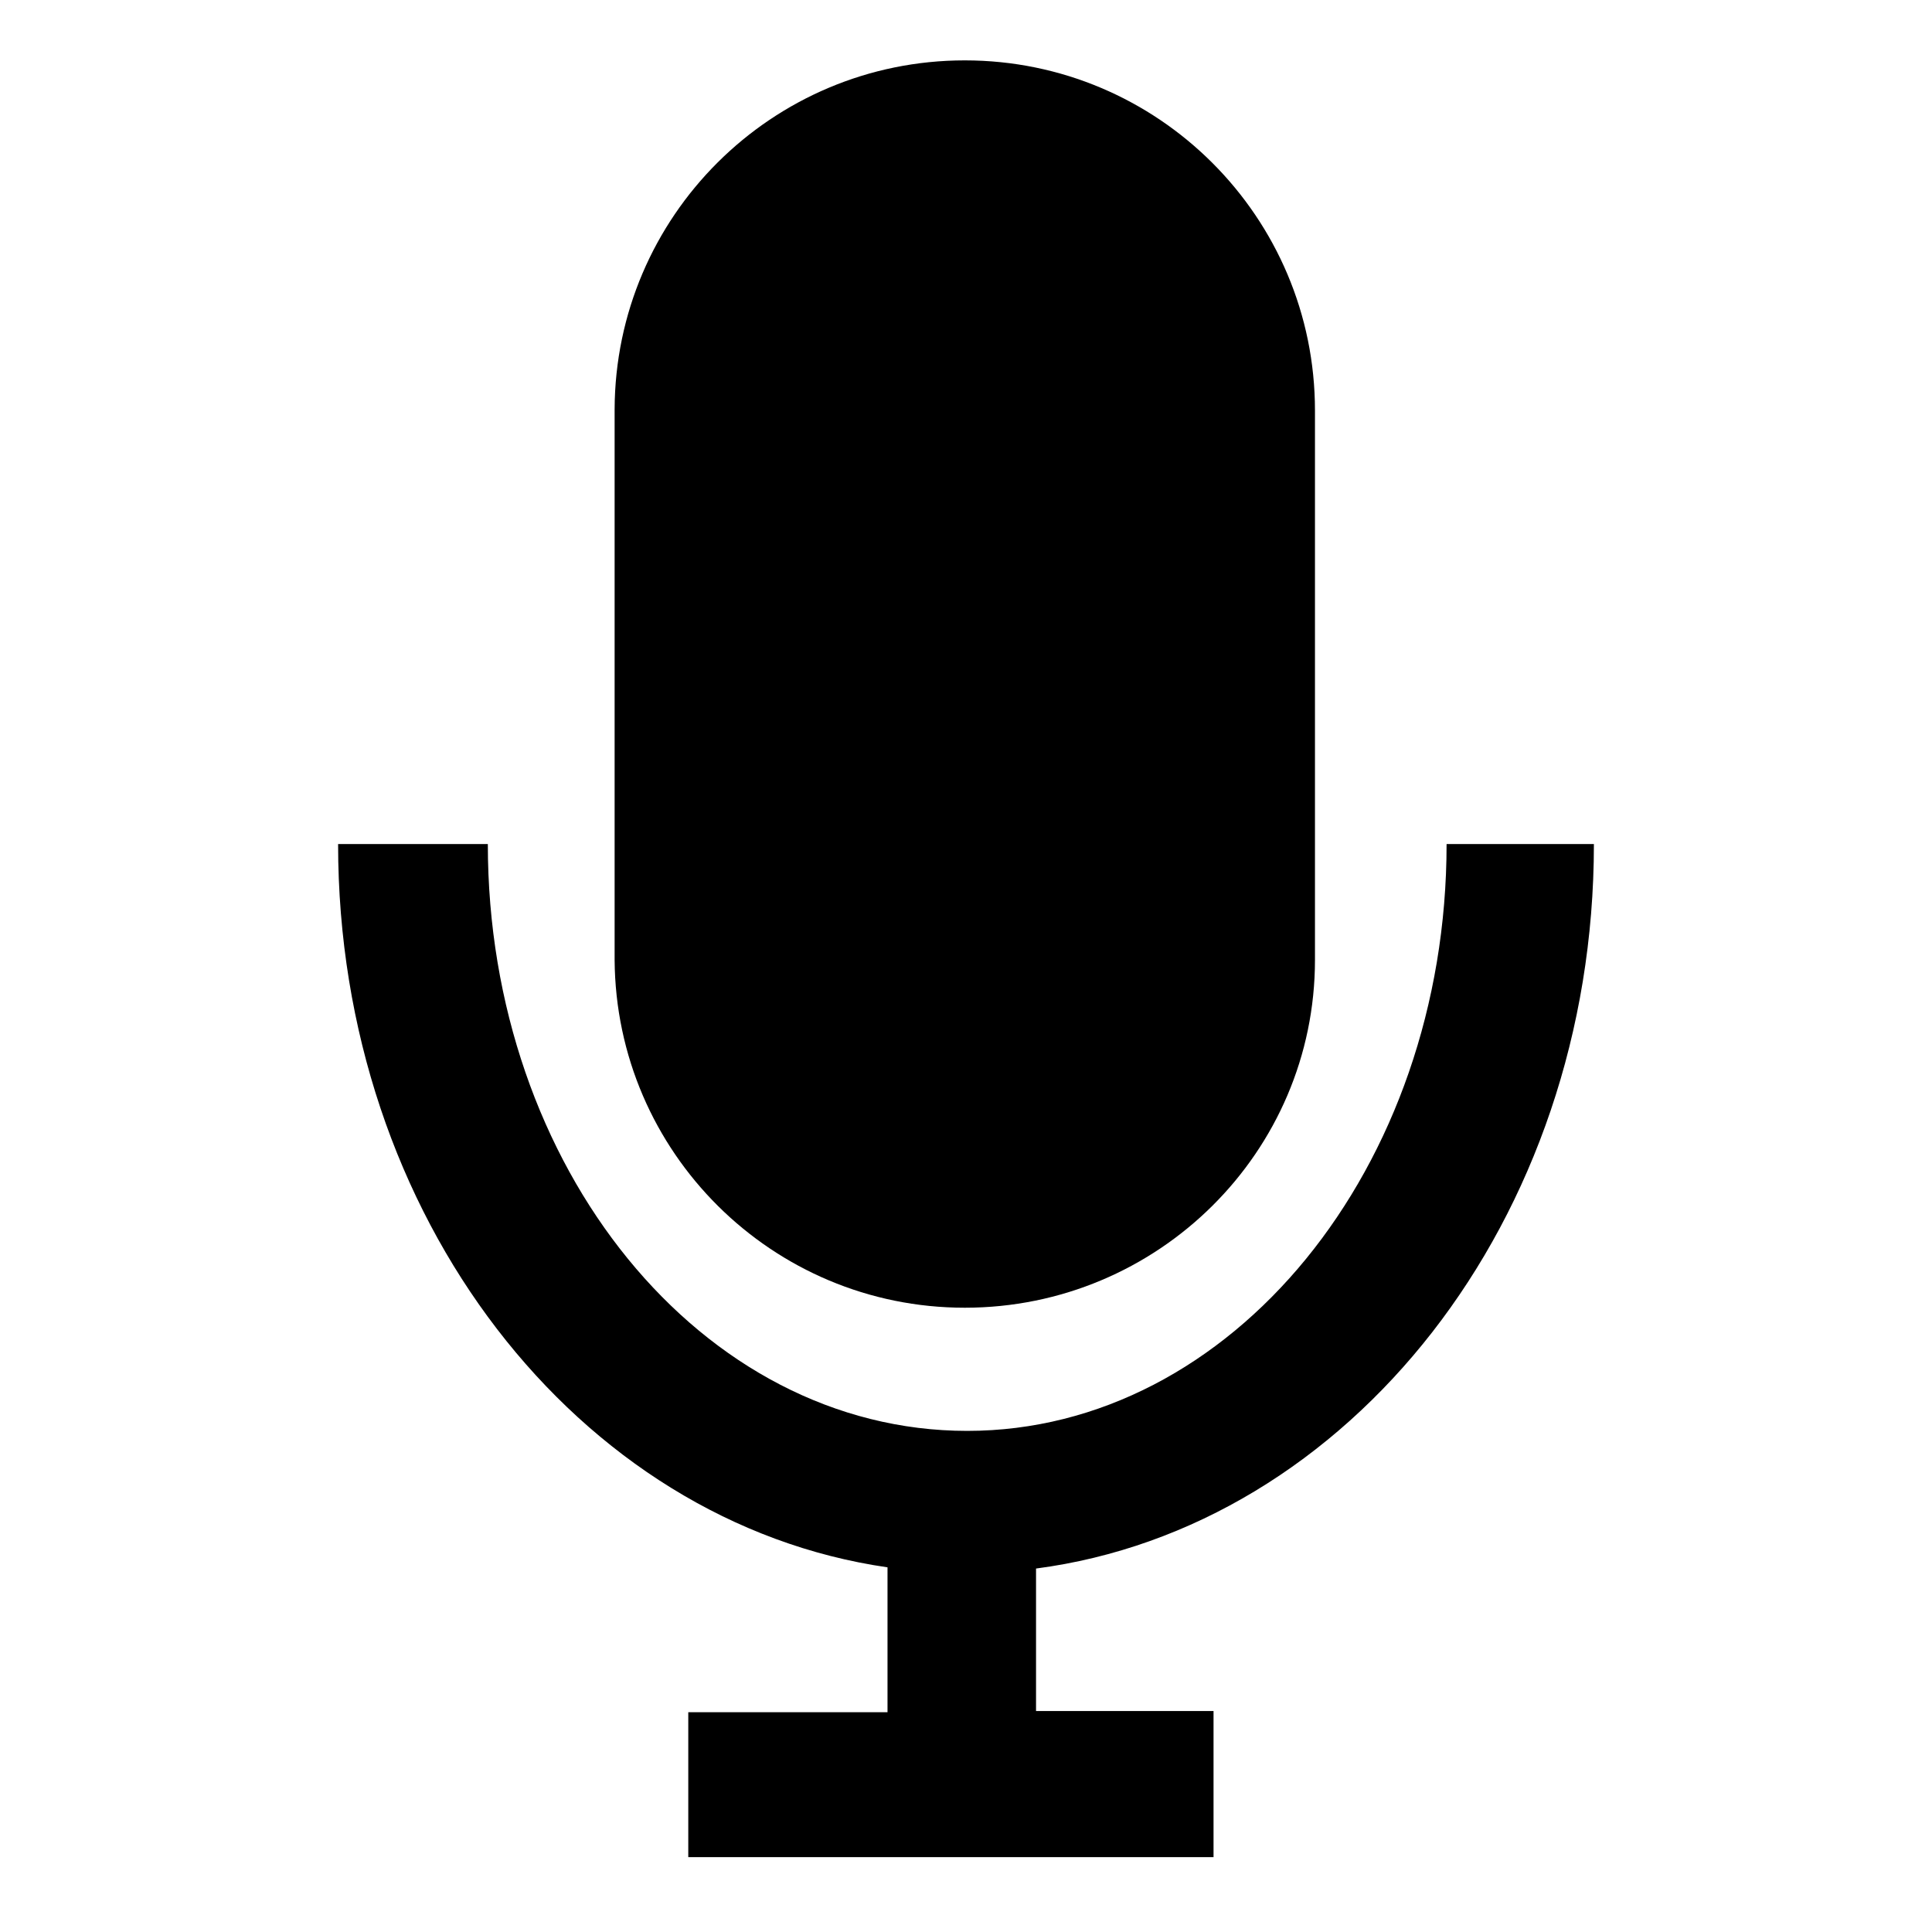
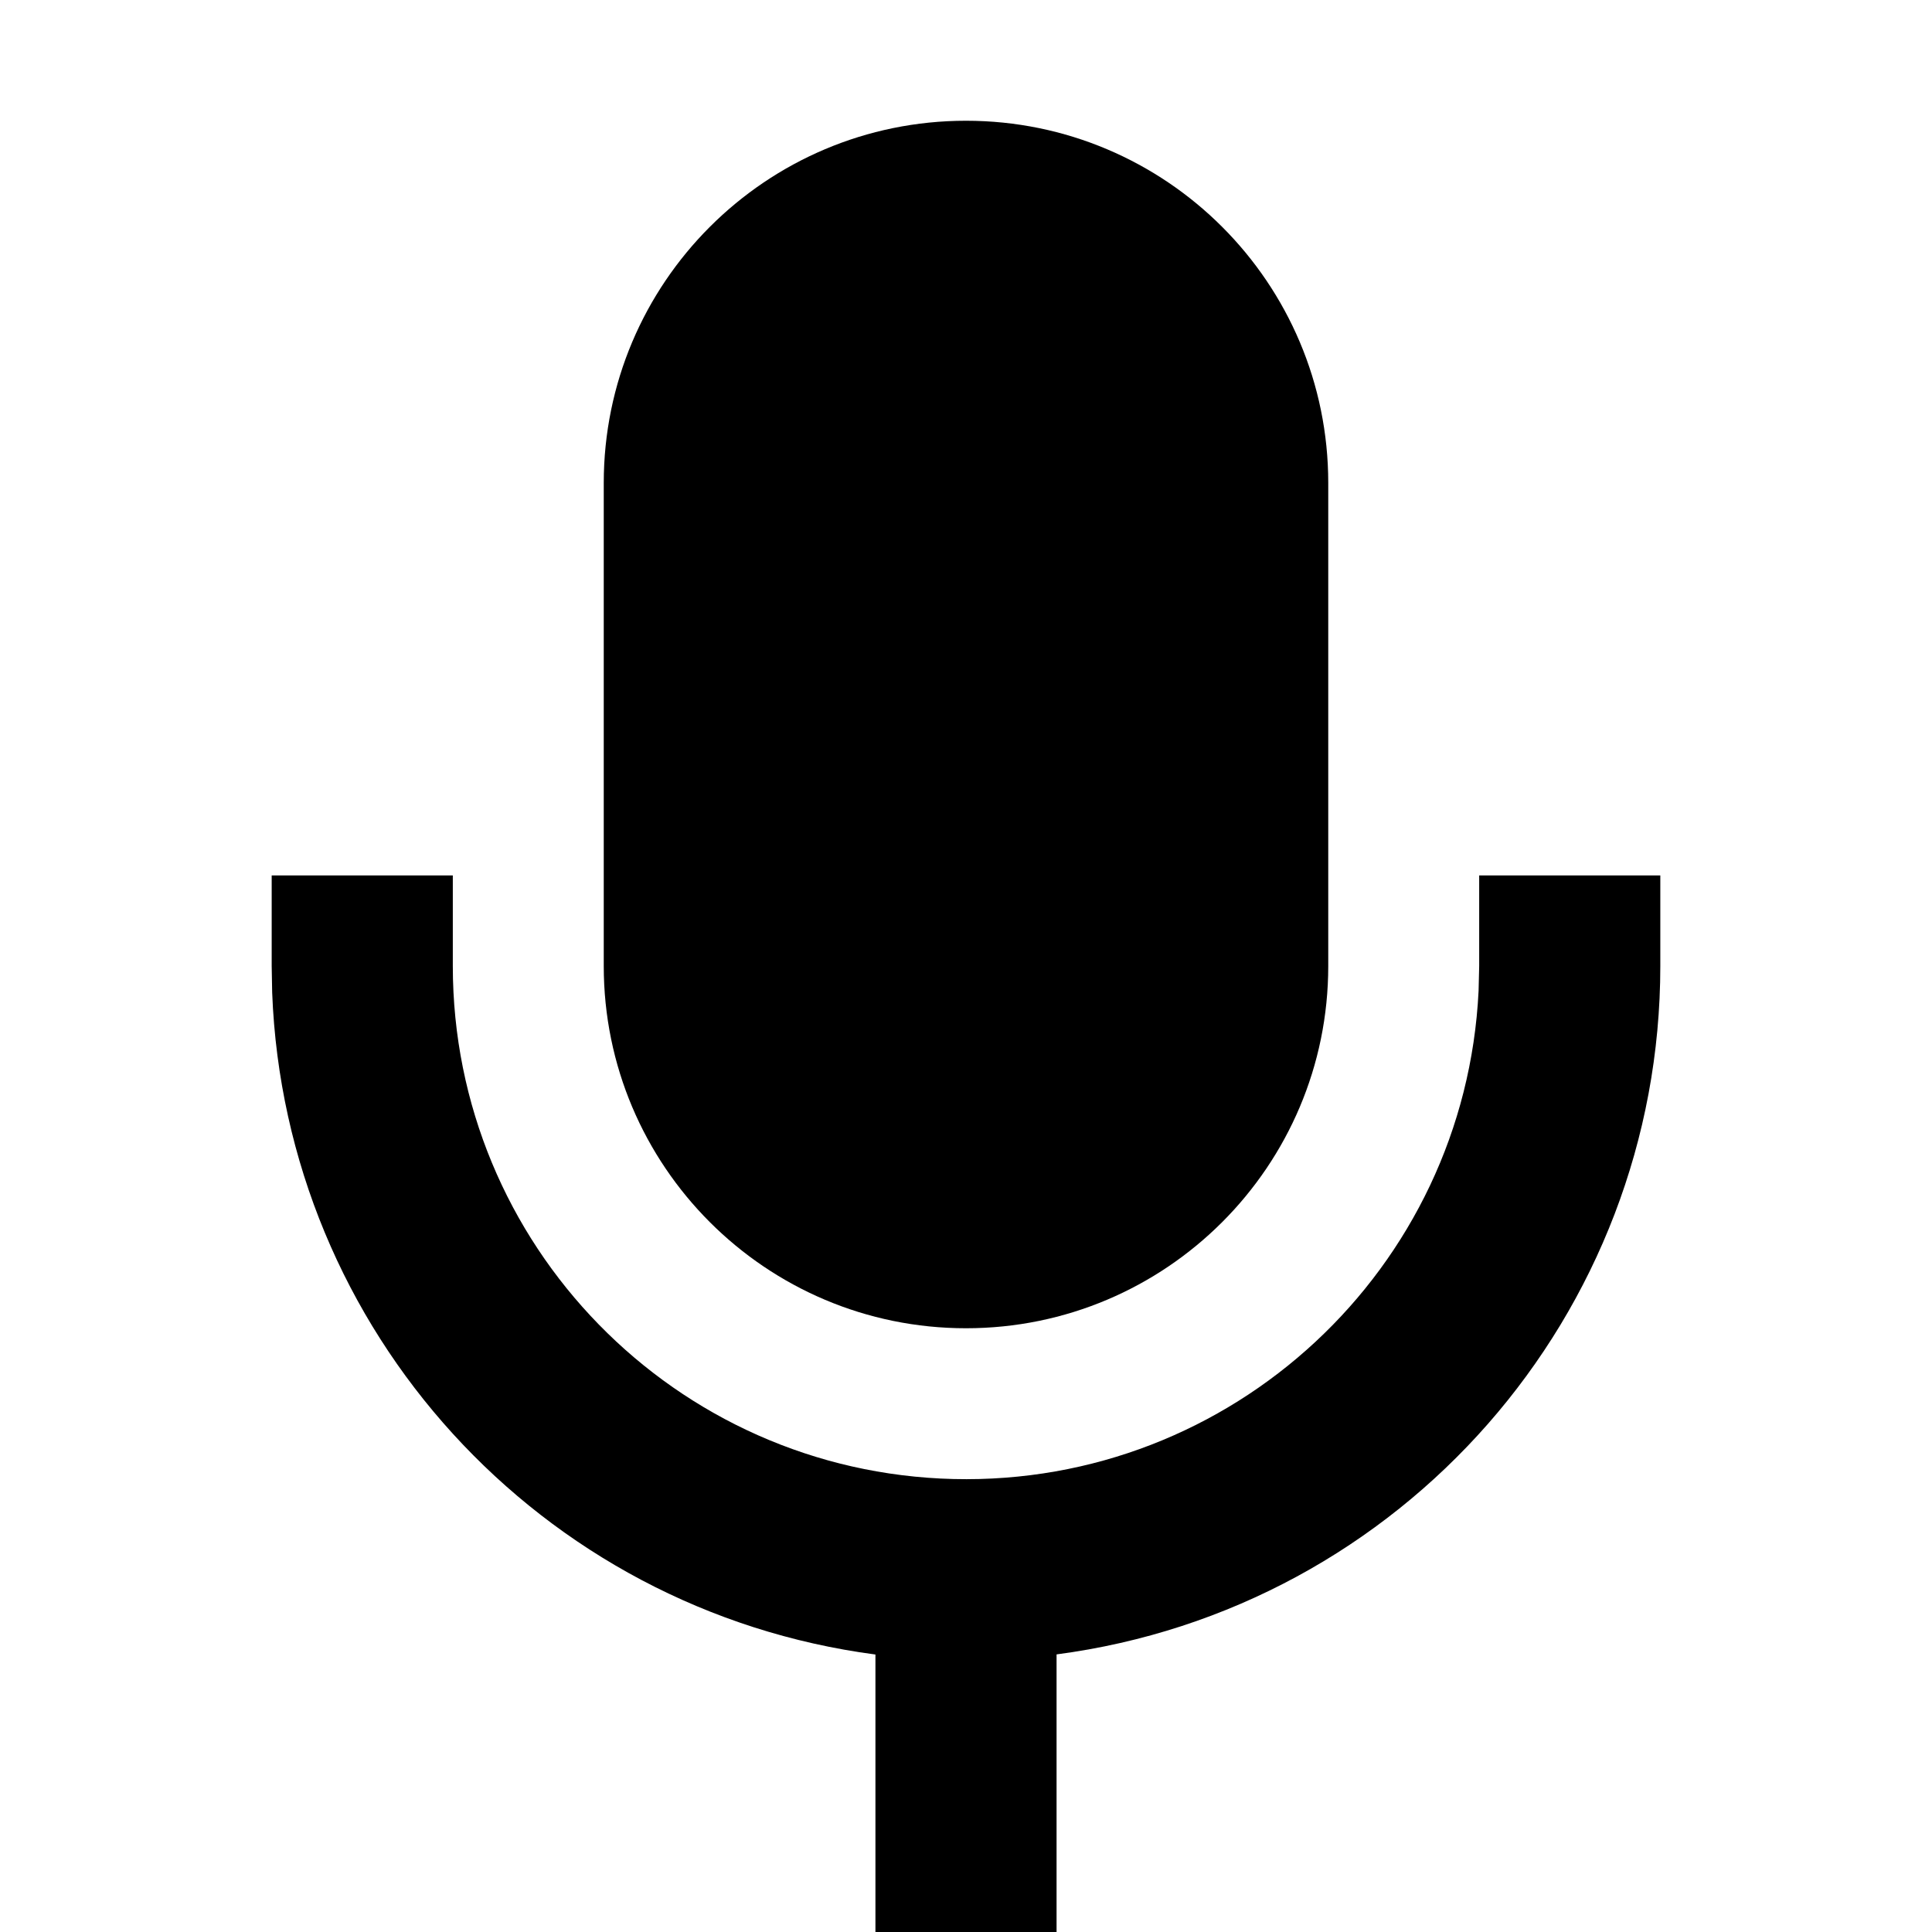
- <svg xmlns="http://www.w3.org/2000/svg" width="16" height="16" viewBox="0 0 16 16">
-   <path d="M7.99.5a2.9 2.9 0 00-2.9 2.89v4.56a2.9 2.9 0 002.9 2.88c1.6 0 2.9-1.29 2.9-2.88V3.4A2.9 2.9 0 007.99.5" />
-   <path d="M13.2 6.99h-1.22c0 2.68-1.78 4.86-3.97 4.86-2.2 0-3.97-2.18-3.97-4.86H2.8c0 3.09 1.99 5.62 4.55 5.99v1.2H5.7v1.2h4.35v-1.21H8.58v-1.18c2.59-.34 4.62-2.88 4.62-6" />
+ <svg xmlns="http://www.w3.org/2000/svg" viewBox="0 0 16 16" width="16" height="16">
+   <g fill="#000" transform="translate(2.25 1)" fill-rule="evenodd">
+     <rect width="6" height="10" x="2.75" rx="3" />
+     <path fill-rule="nonzero" d="M1.5 6.25V7a4.25 4.25 0 008.495.206L10 7v-.75h1.5V7a5.75 5.75 0 01-5 5.701V15H5v-2.298A5.752 5.752 0 01.004 7.22L0 7v-.75h1.5z" />
+   </g>
</svg>
